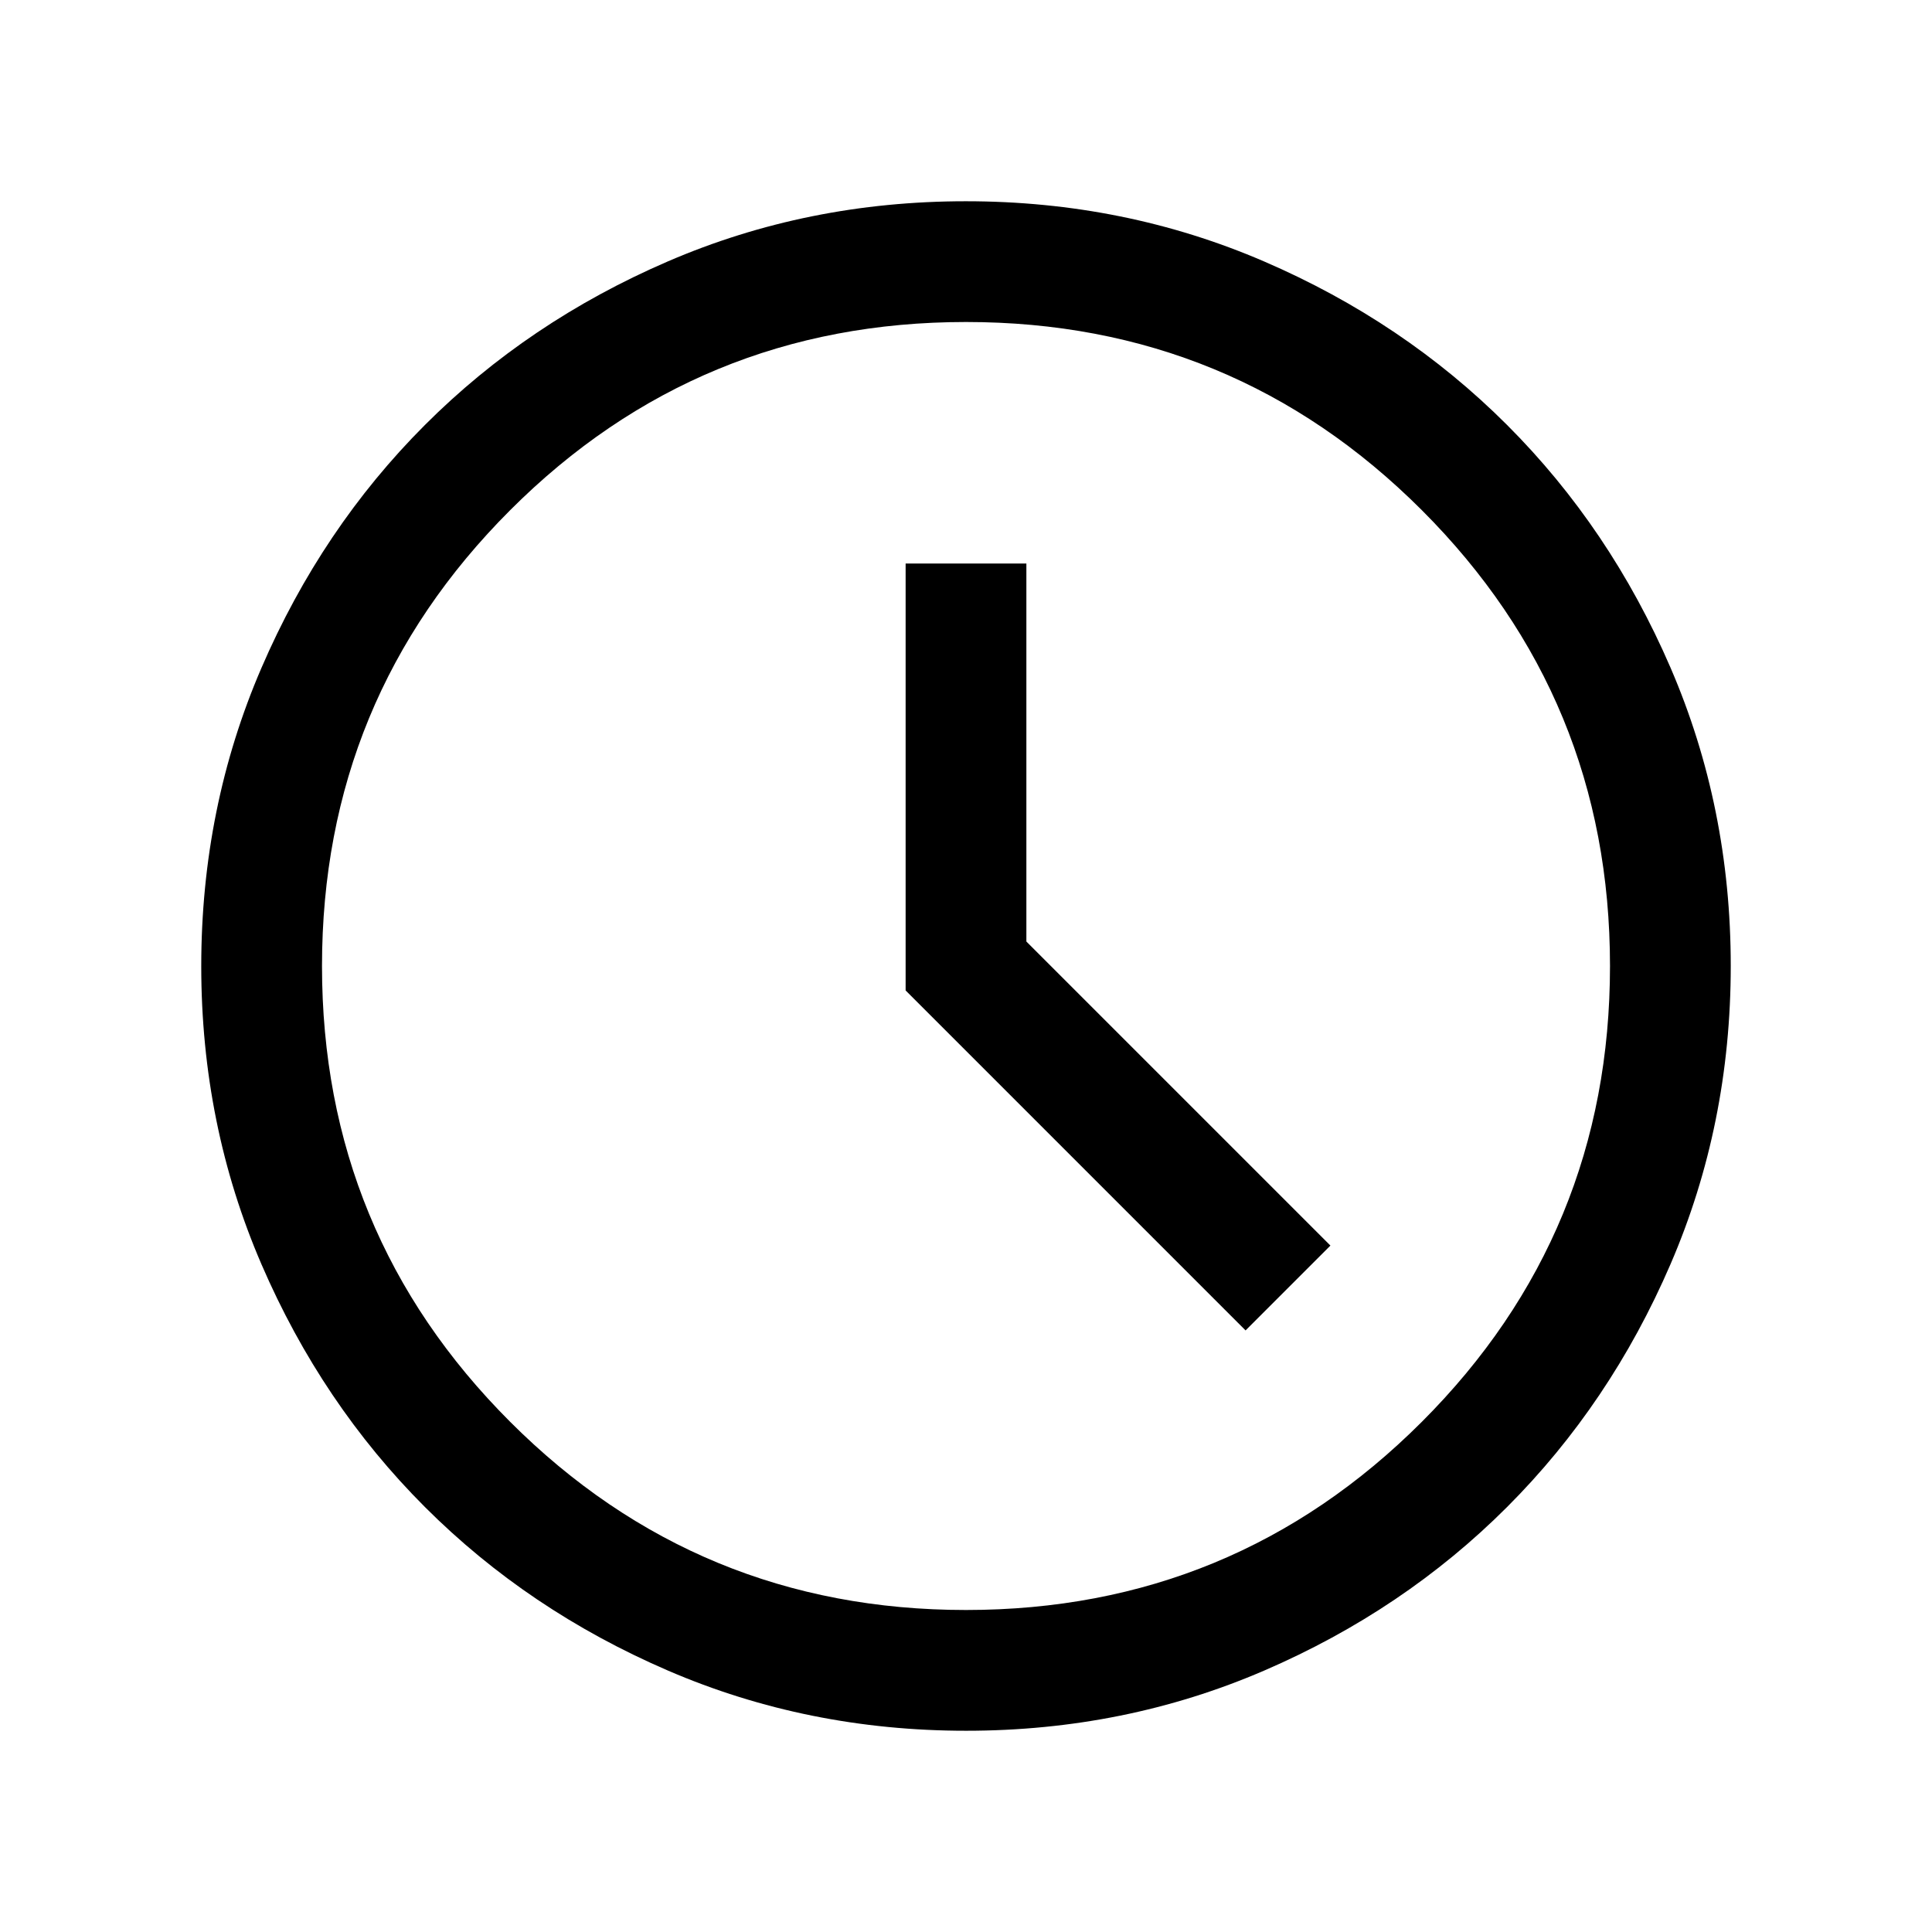
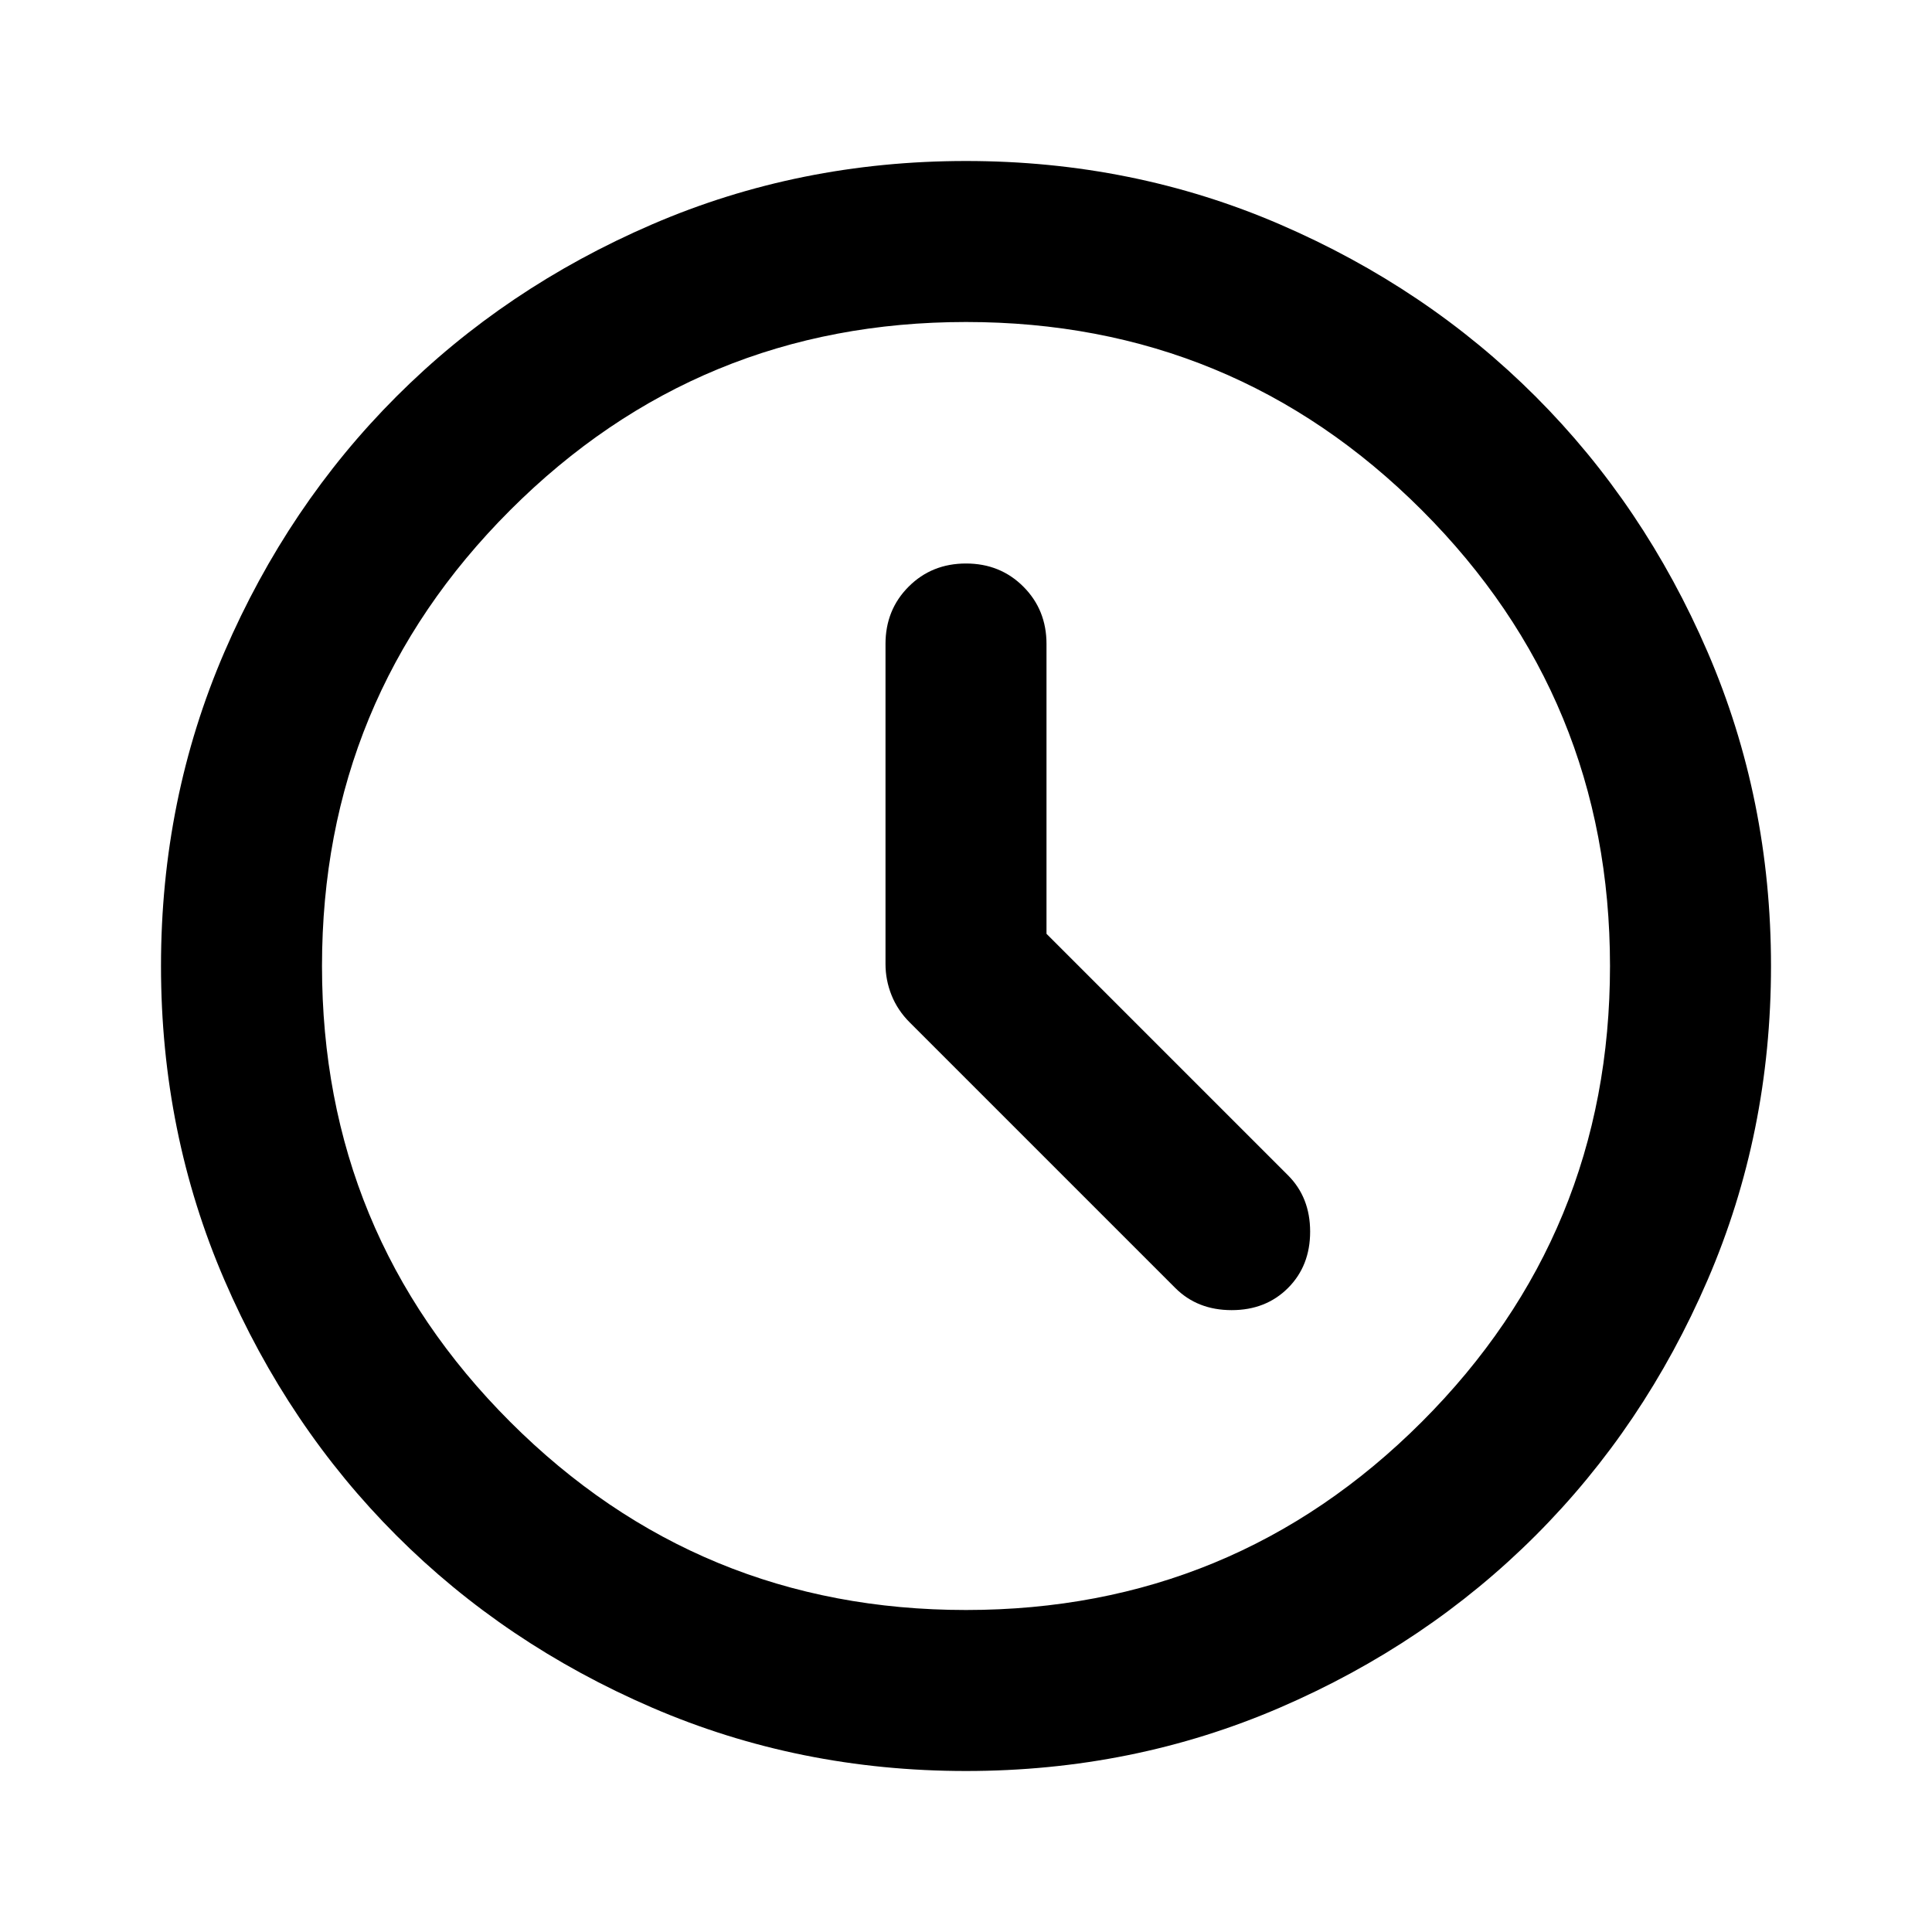
<svg xmlns="http://www.w3.org/2000/svg" viewBox="0 -960 960 960" fill="currentColor">
-   <path d="m618.92-298.92 42.16-42.16L510-492.16V-680h-60v212.15l168.92 168.93ZM480.07-100q-78.84 0-148.21-29.92t-120.68-81.21q-51.31-51.29-81.25-120.63Q100-401.1 100-479.93q0-78.84 29.92-148.21t81.21-120.68q51.29-51.31 120.63-81.25Q401.1-860 479.93-860q78.84 0 148.21 29.92t120.68 81.21q51.31 51.29 81.25 120.63Q860-558.9 860-480.07q0 78.84-29.92 148.21t-81.21 120.68q-51.29 51.31-120.63 81.25Q558.9-100 480.07-100ZM480-480Zm0 320q133 0 226.5-93.5T800-480q0-133-93.5-226.5T480-800q-133 0-226.5 93.5T160-480q0 133 93.5 226.5T480-160Z" />
+   <path d="M520-496v-144q0-17-11.5-28.5T480-680q-17 0-28.5 11.5T440-640v159q0 8 3 15.5t9 13.5l132 132q11 11 28 11t28-11q11-11 11-28t-11-28L520-496ZM480-80q-83 0-156-31.5T197-197q-54-54-85.5-127T80-480q0-83 31.5-156T197-763q54-54 127-85.5T480-880q83 0 156 31.5T763-763q54 54 85.5 127T880-480q0 83-31.5 156T763-197q-54 54-127 85.5T480-80Zm0-400Zm0 320q133 0 226.5-93.5T800-480q0-133-93.5-226.5T480-800q-133 0-226.5 93.5T160-480q0 133 93.5 226.5T480-160Z" />
</svg>
